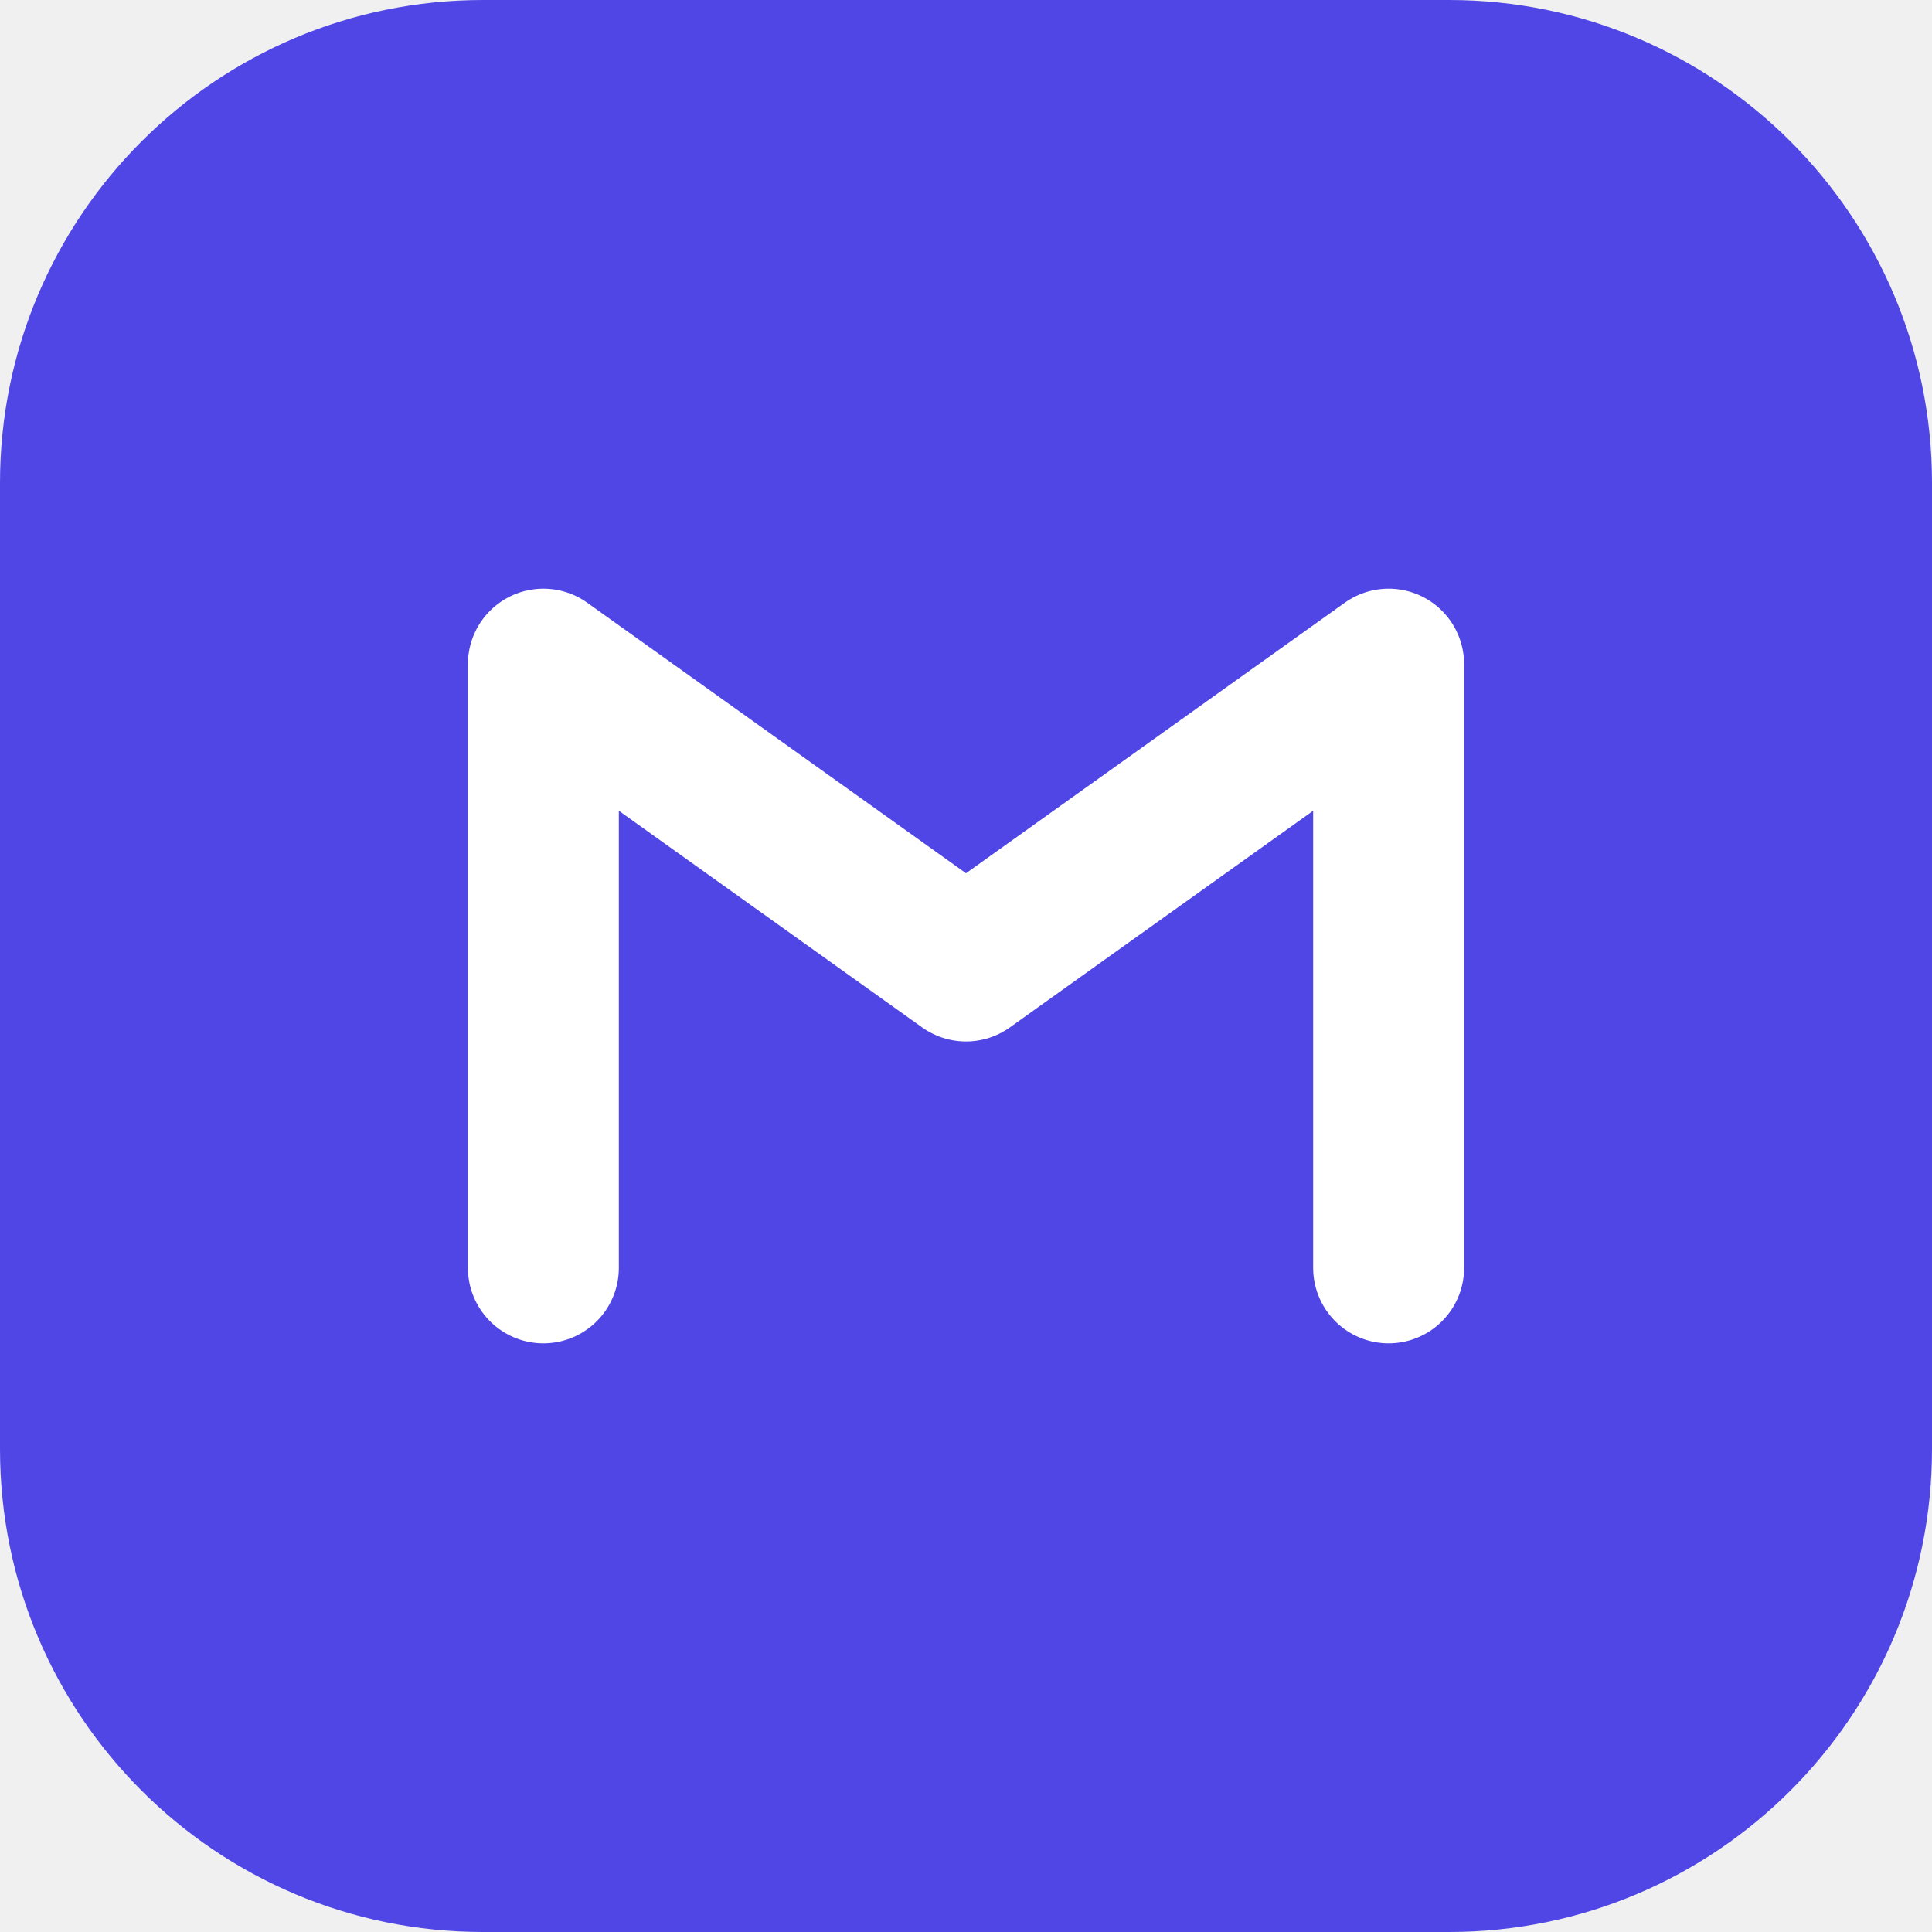
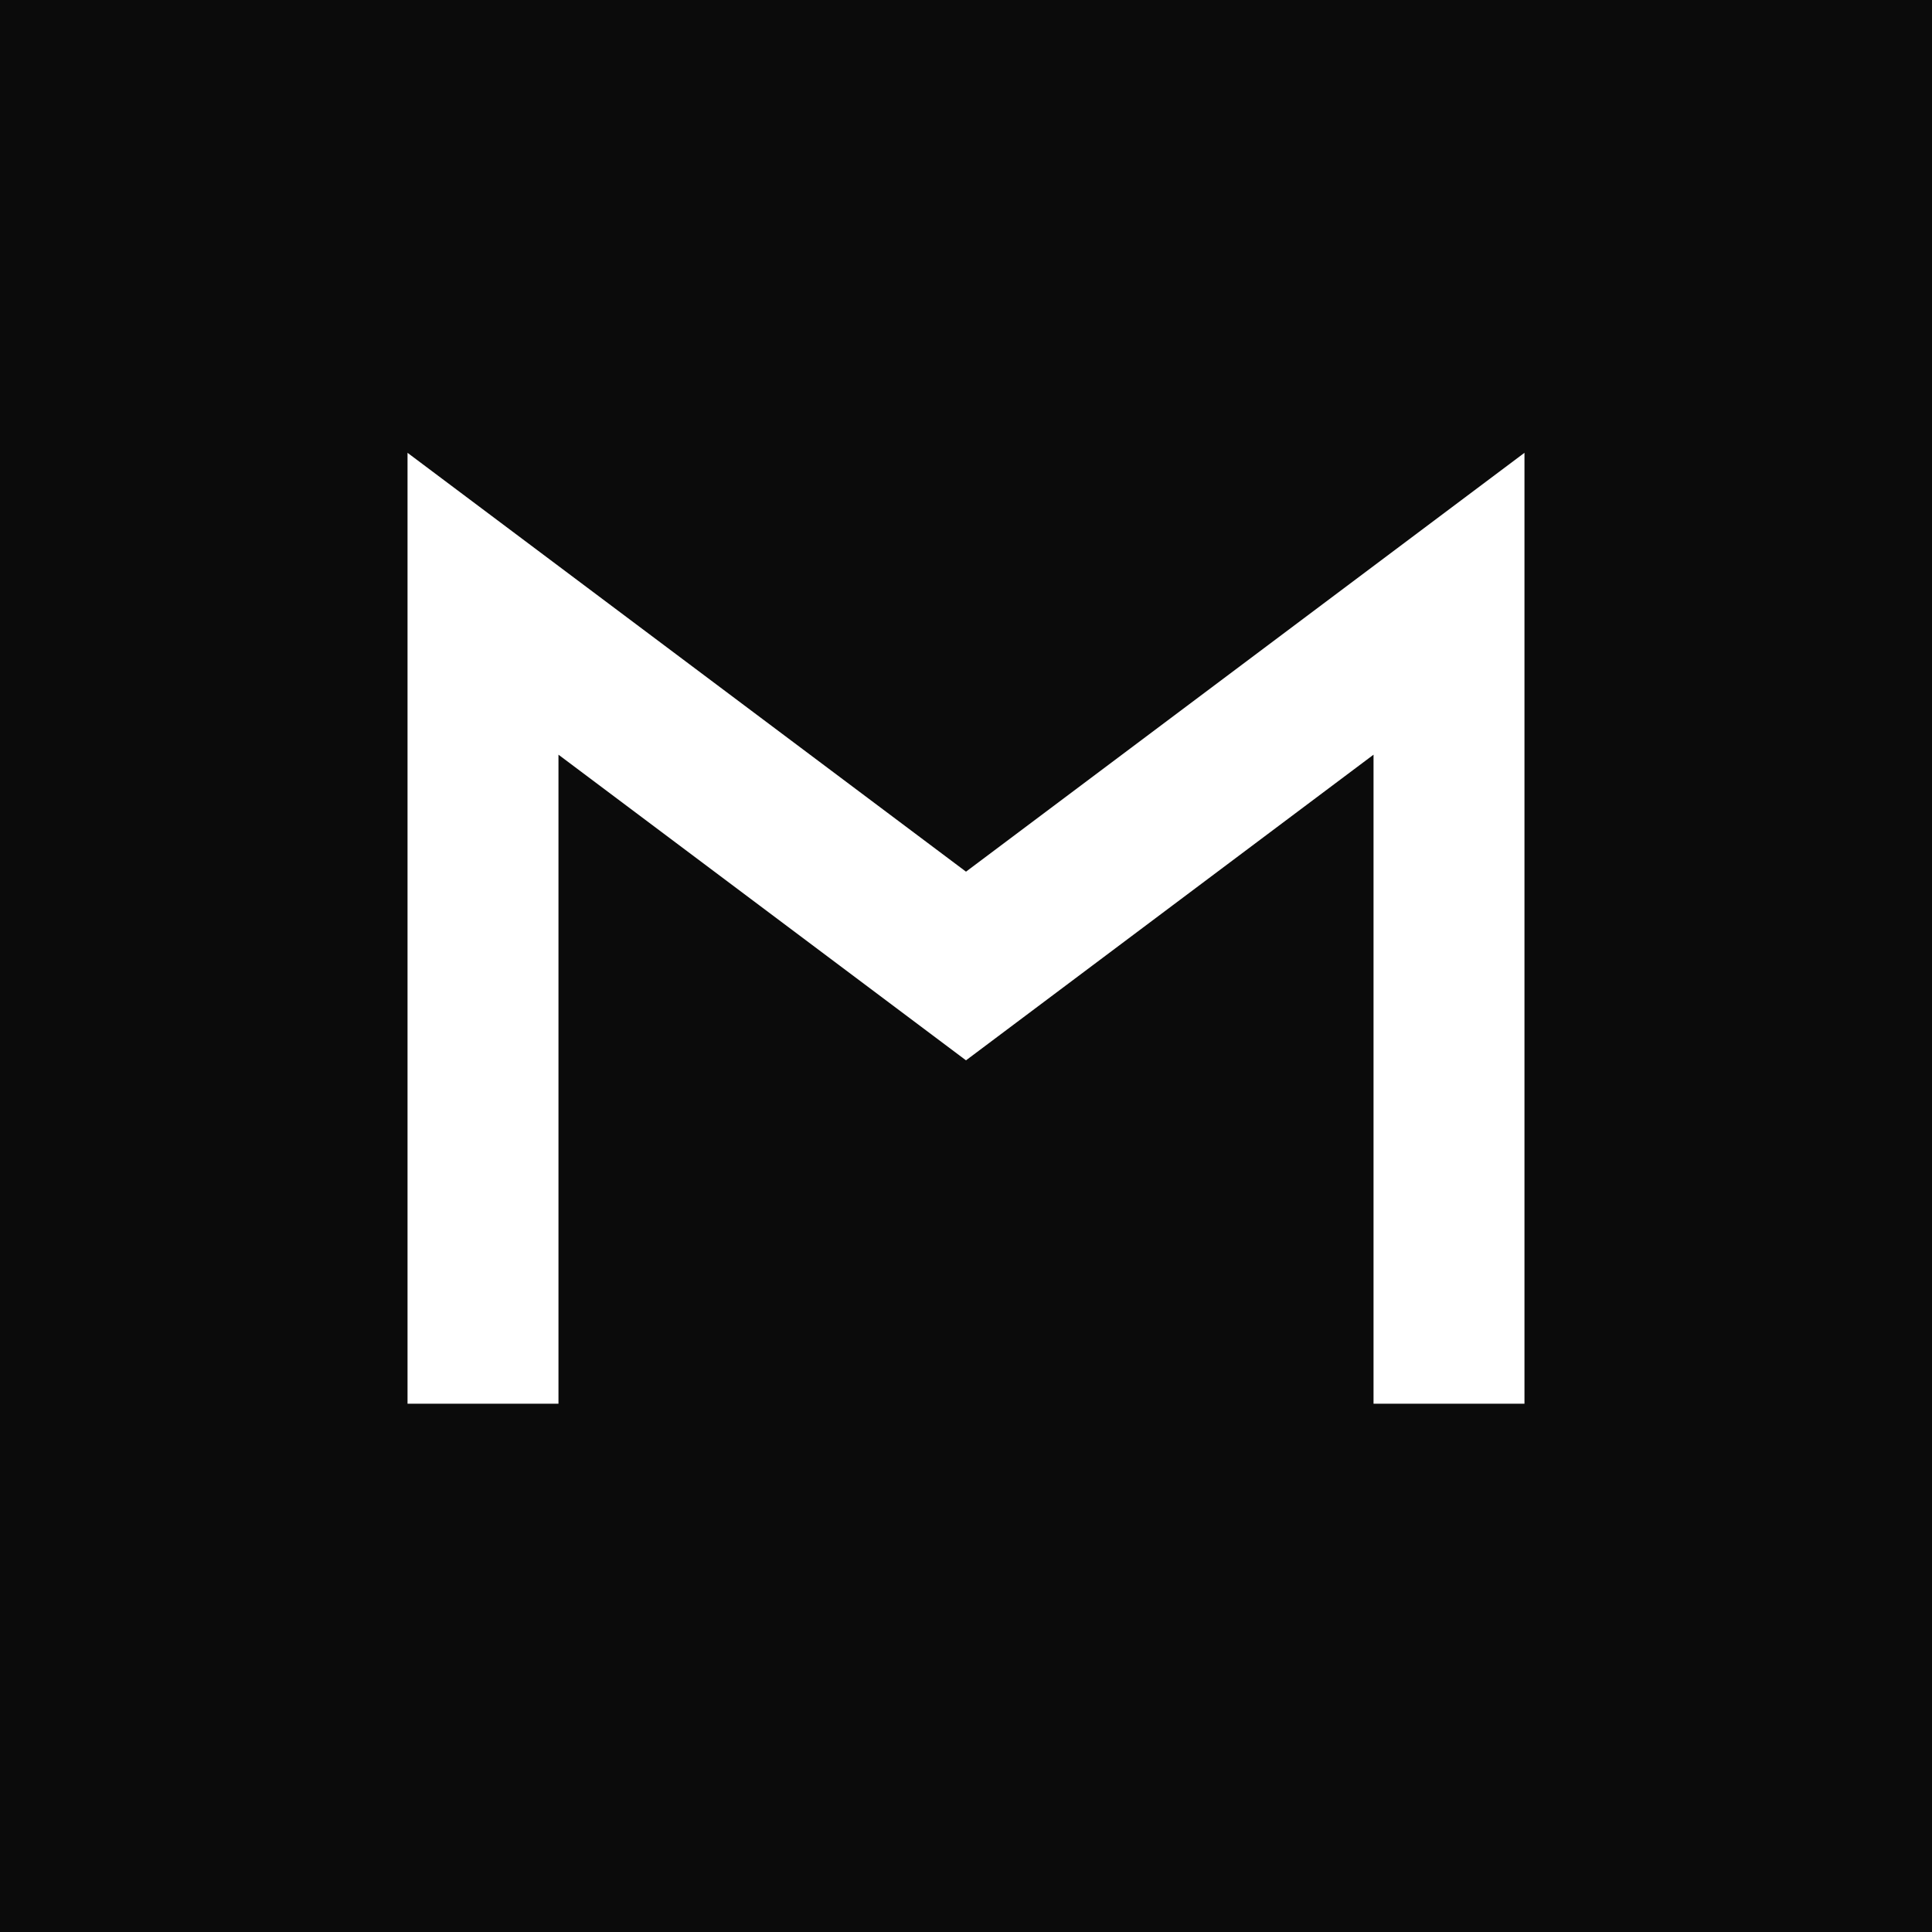
<svg xmlns="http://www.w3.org/2000/svg" viewBox="0 0 32 32">
-   <rect width="32" height="32" rx="8" fill="#4f46e5" />
-   <path d="M9 21V11l7 5 7-5v10" fill="none" stroke="#fff" stroke-width="2.5" stroke-linecap="round" stroke-linejoin="round" />
+   <rect width="32" height="32" fill="#0b0b0b" />
+   <path d="M8 22V10l8 6 8-6v12" fill="none" stroke="#fff" stroke-width="2.5" stroke-linecap="square" />
</svg>
